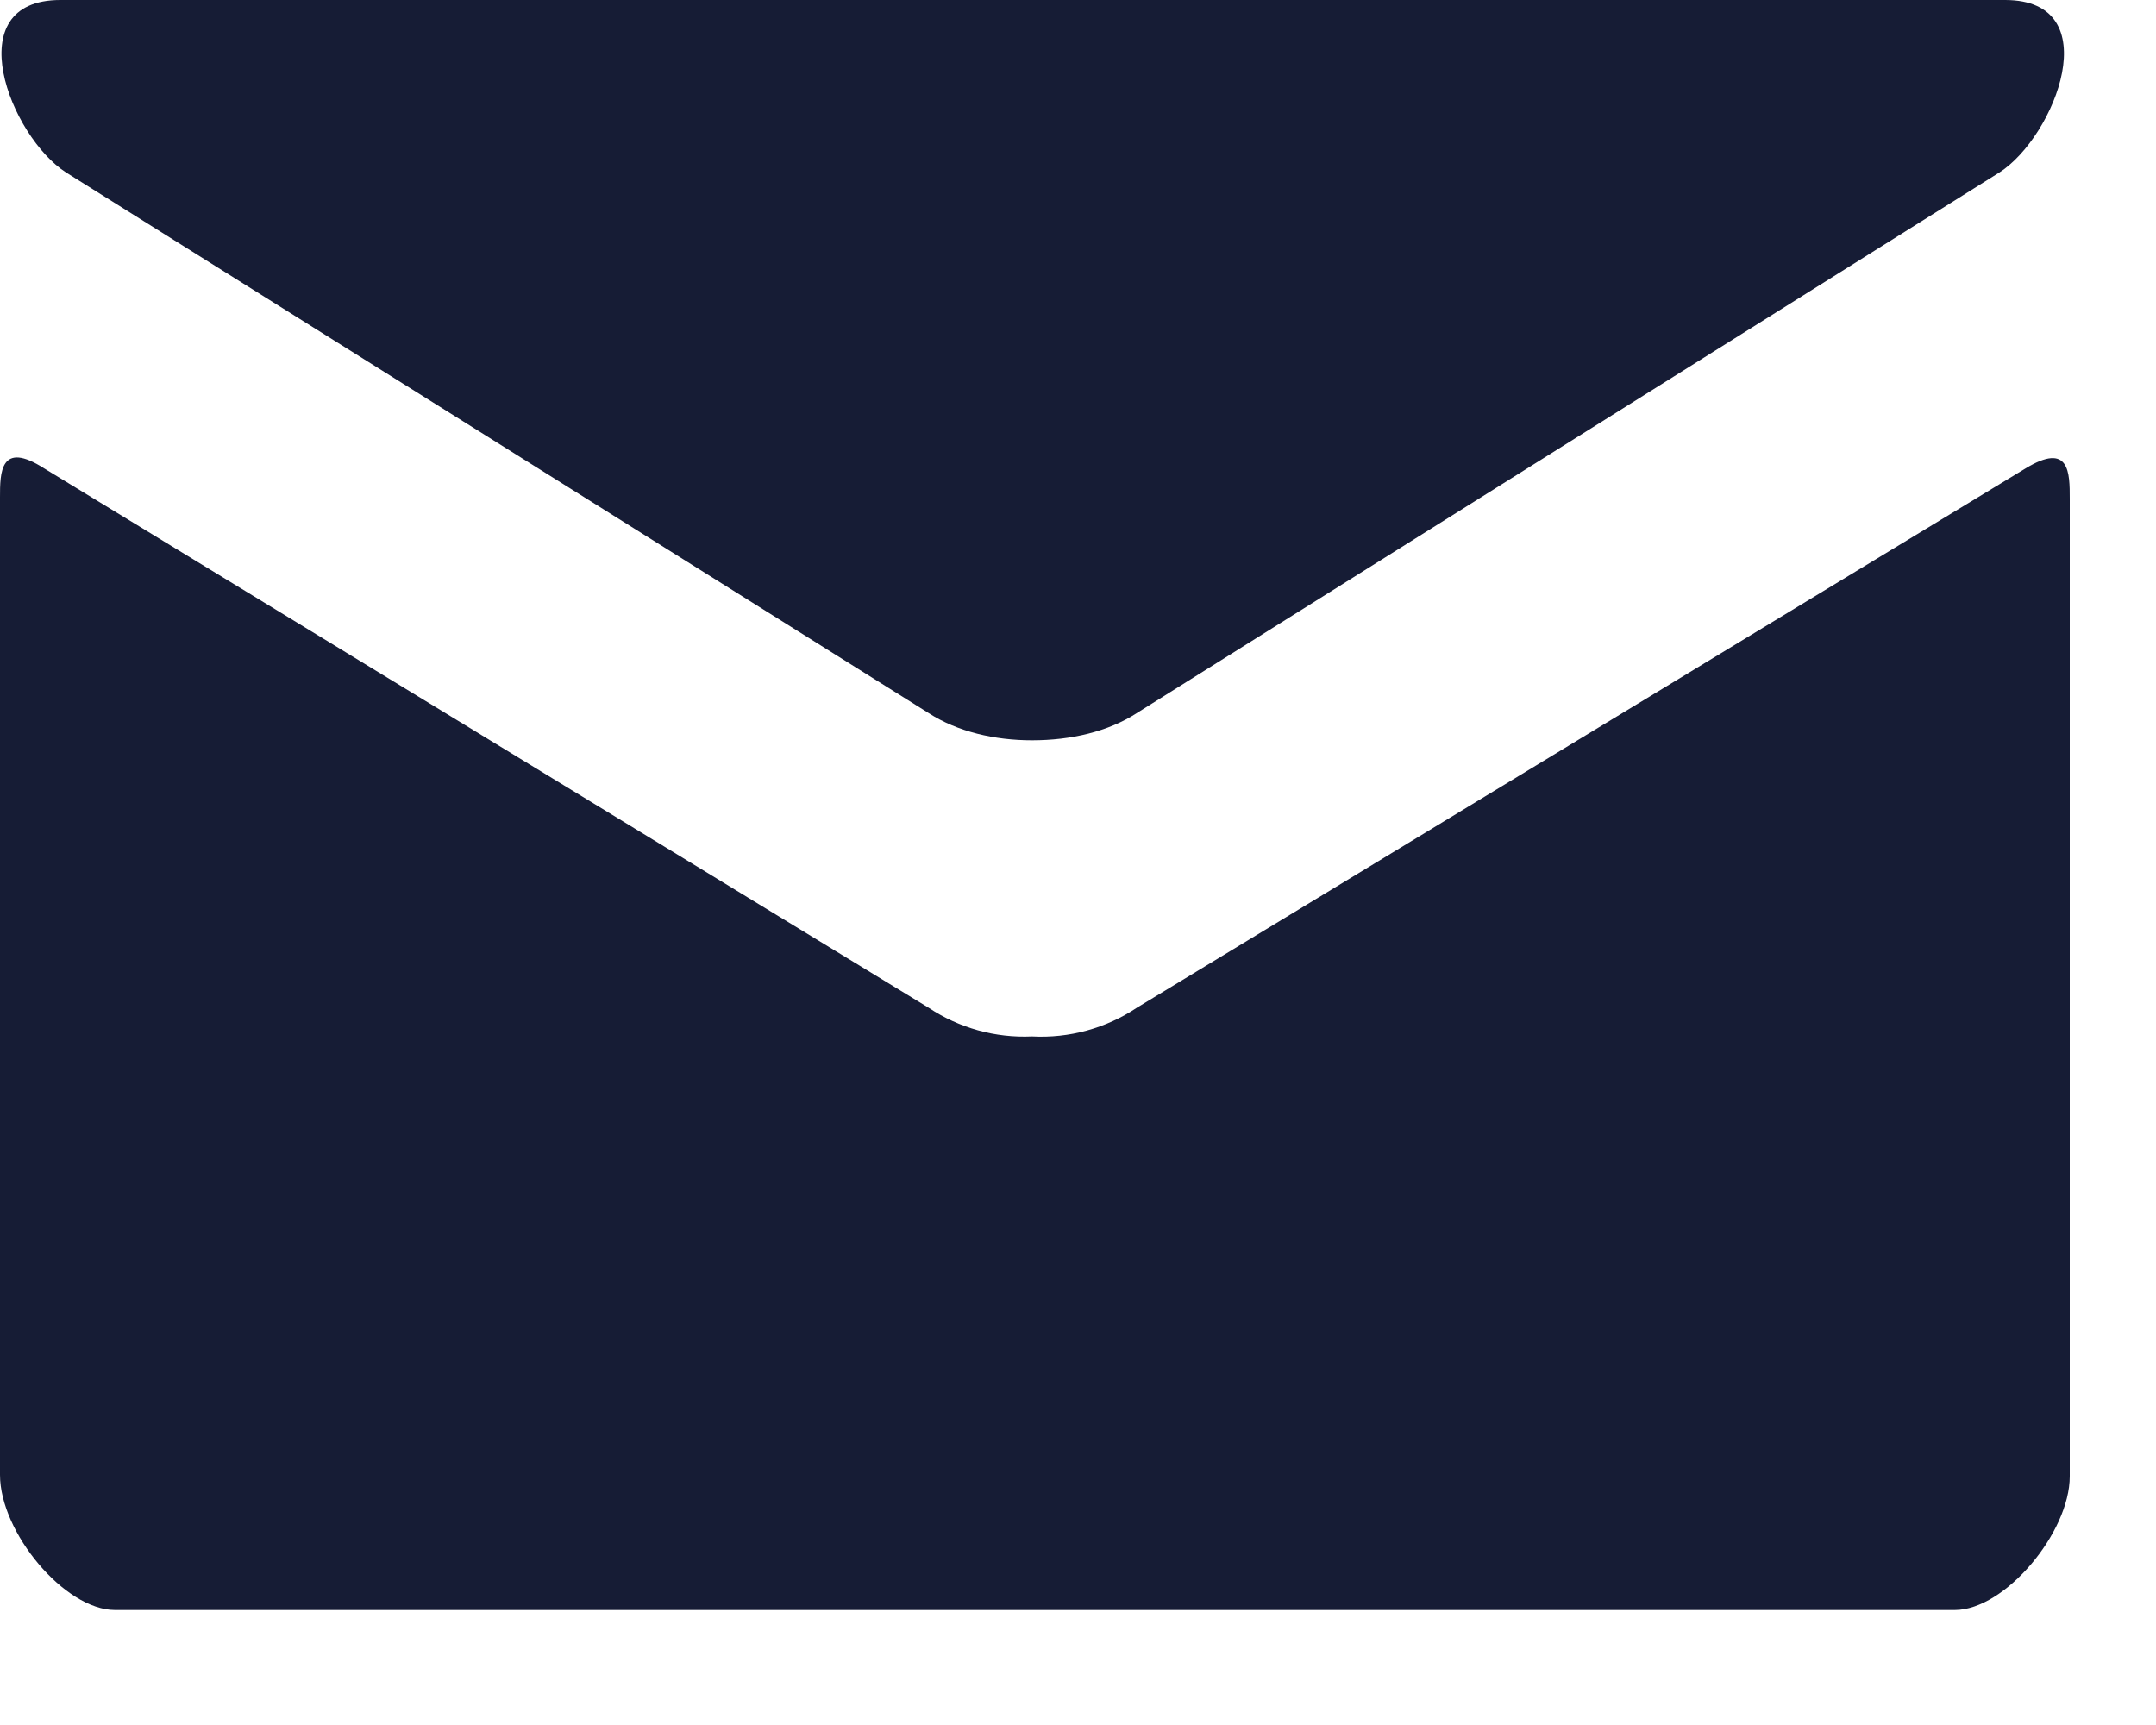
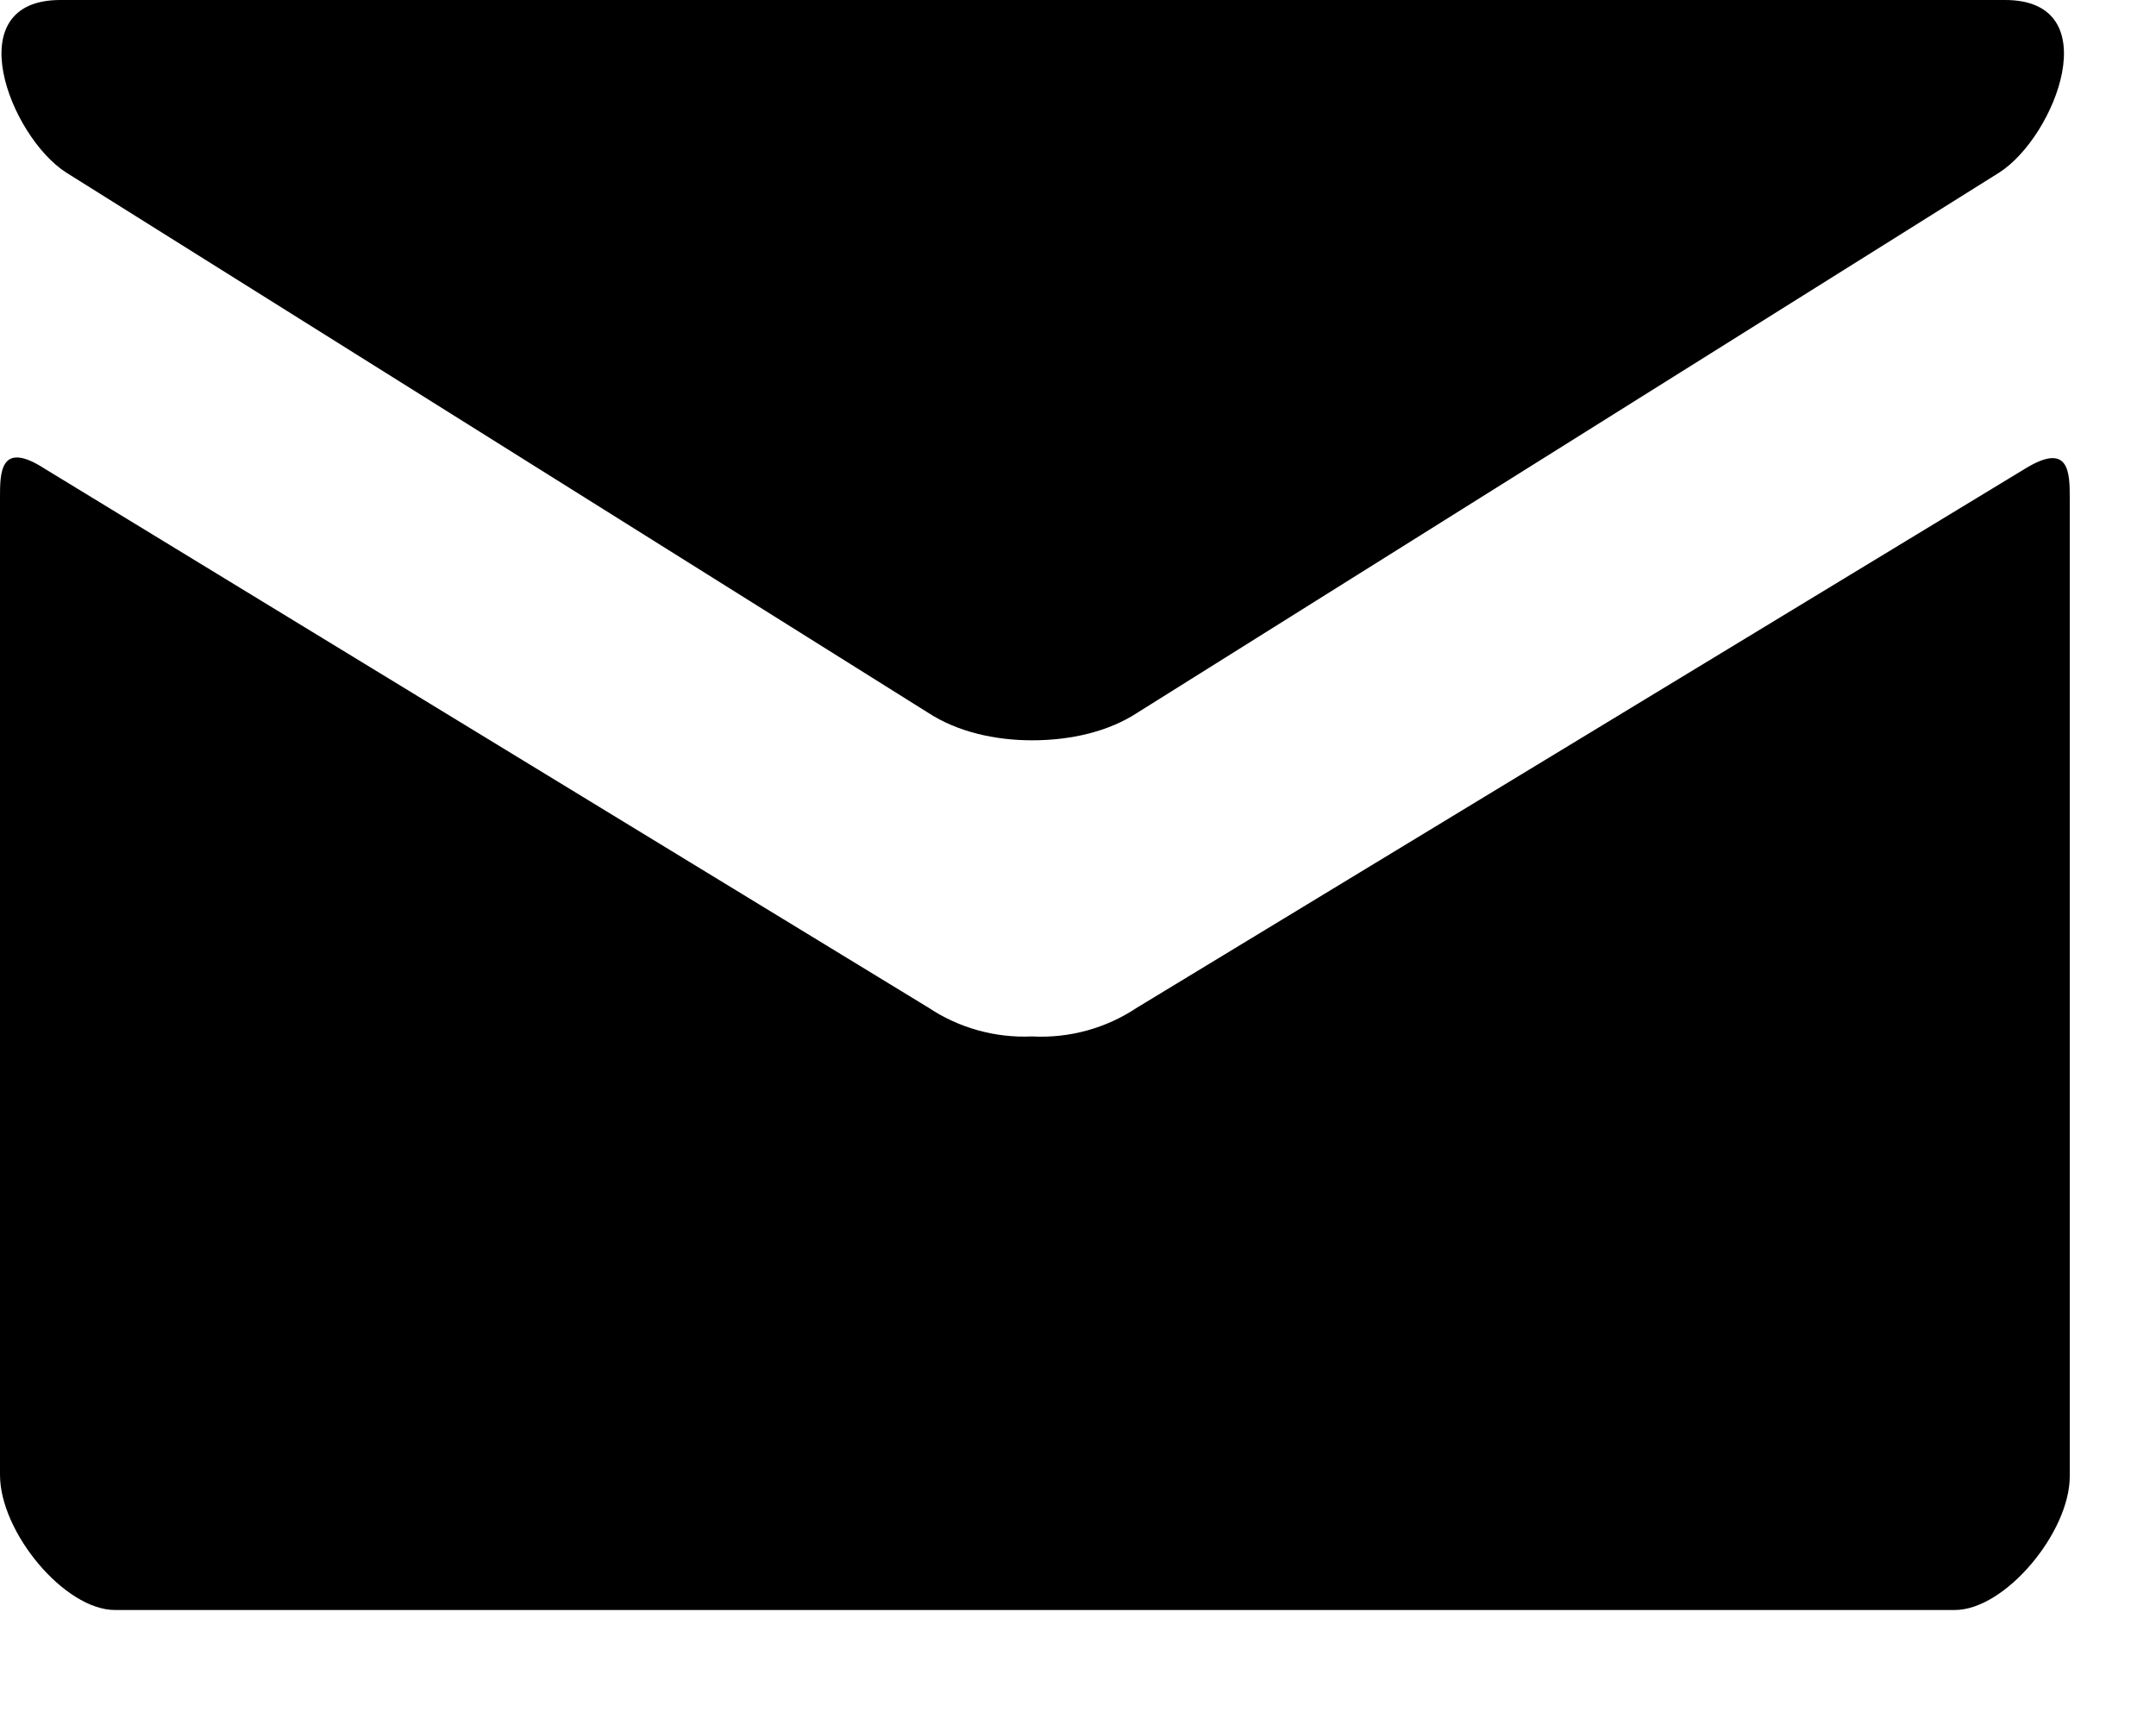
<svg xmlns="http://www.w3.org/2000/svg" viewBox="0 0 15 12" fill="none">
-   <path d="m.46 1.2 6 3.76c.2.13.46.19.72.19.27 0 .53-.06.73-.19l6-3.76c.39-.25.76-1.2.04-1.2h-13.53c-.72 0-.35.95.04 1.2Zm13.63 2.06-6.18 3.75a1.2 1.2 0 0 1-.73.2 1.2 1.2 0 0 1-.72-.2l-6.15-3.75c-.31-.2-.31.03-.31.2v6.8c0 .4.45.94.8.94h12.8c.35 0 .8-.54.8-.93v-6.8c0-.18 0-.4-.31-.21Z" fill="#161C35" />
+   <path d="m.46 1.2 6 3.76c.2.13.46.19.72.19.27 0 .53-.06.73-.19l6-3.76c.39-.25.76-1.2.04-1.2h-13.53c-.72 0-.35.95.04 1.2Zm13.63 2.06-6.18 3.75a1.2 1.2 0 0 1-.73.2 1.2 1.2 0 0 1-.72-.2l-6.15-3.75c-.31-.2-.31.03-.31.2v6.8c0 .4.45.94.8.94h12.8c.35 0 .8-.54.8-.93v-6.8c0-.18 0-.4-.31-.21Z" fill="currentColor" />
</svg>
